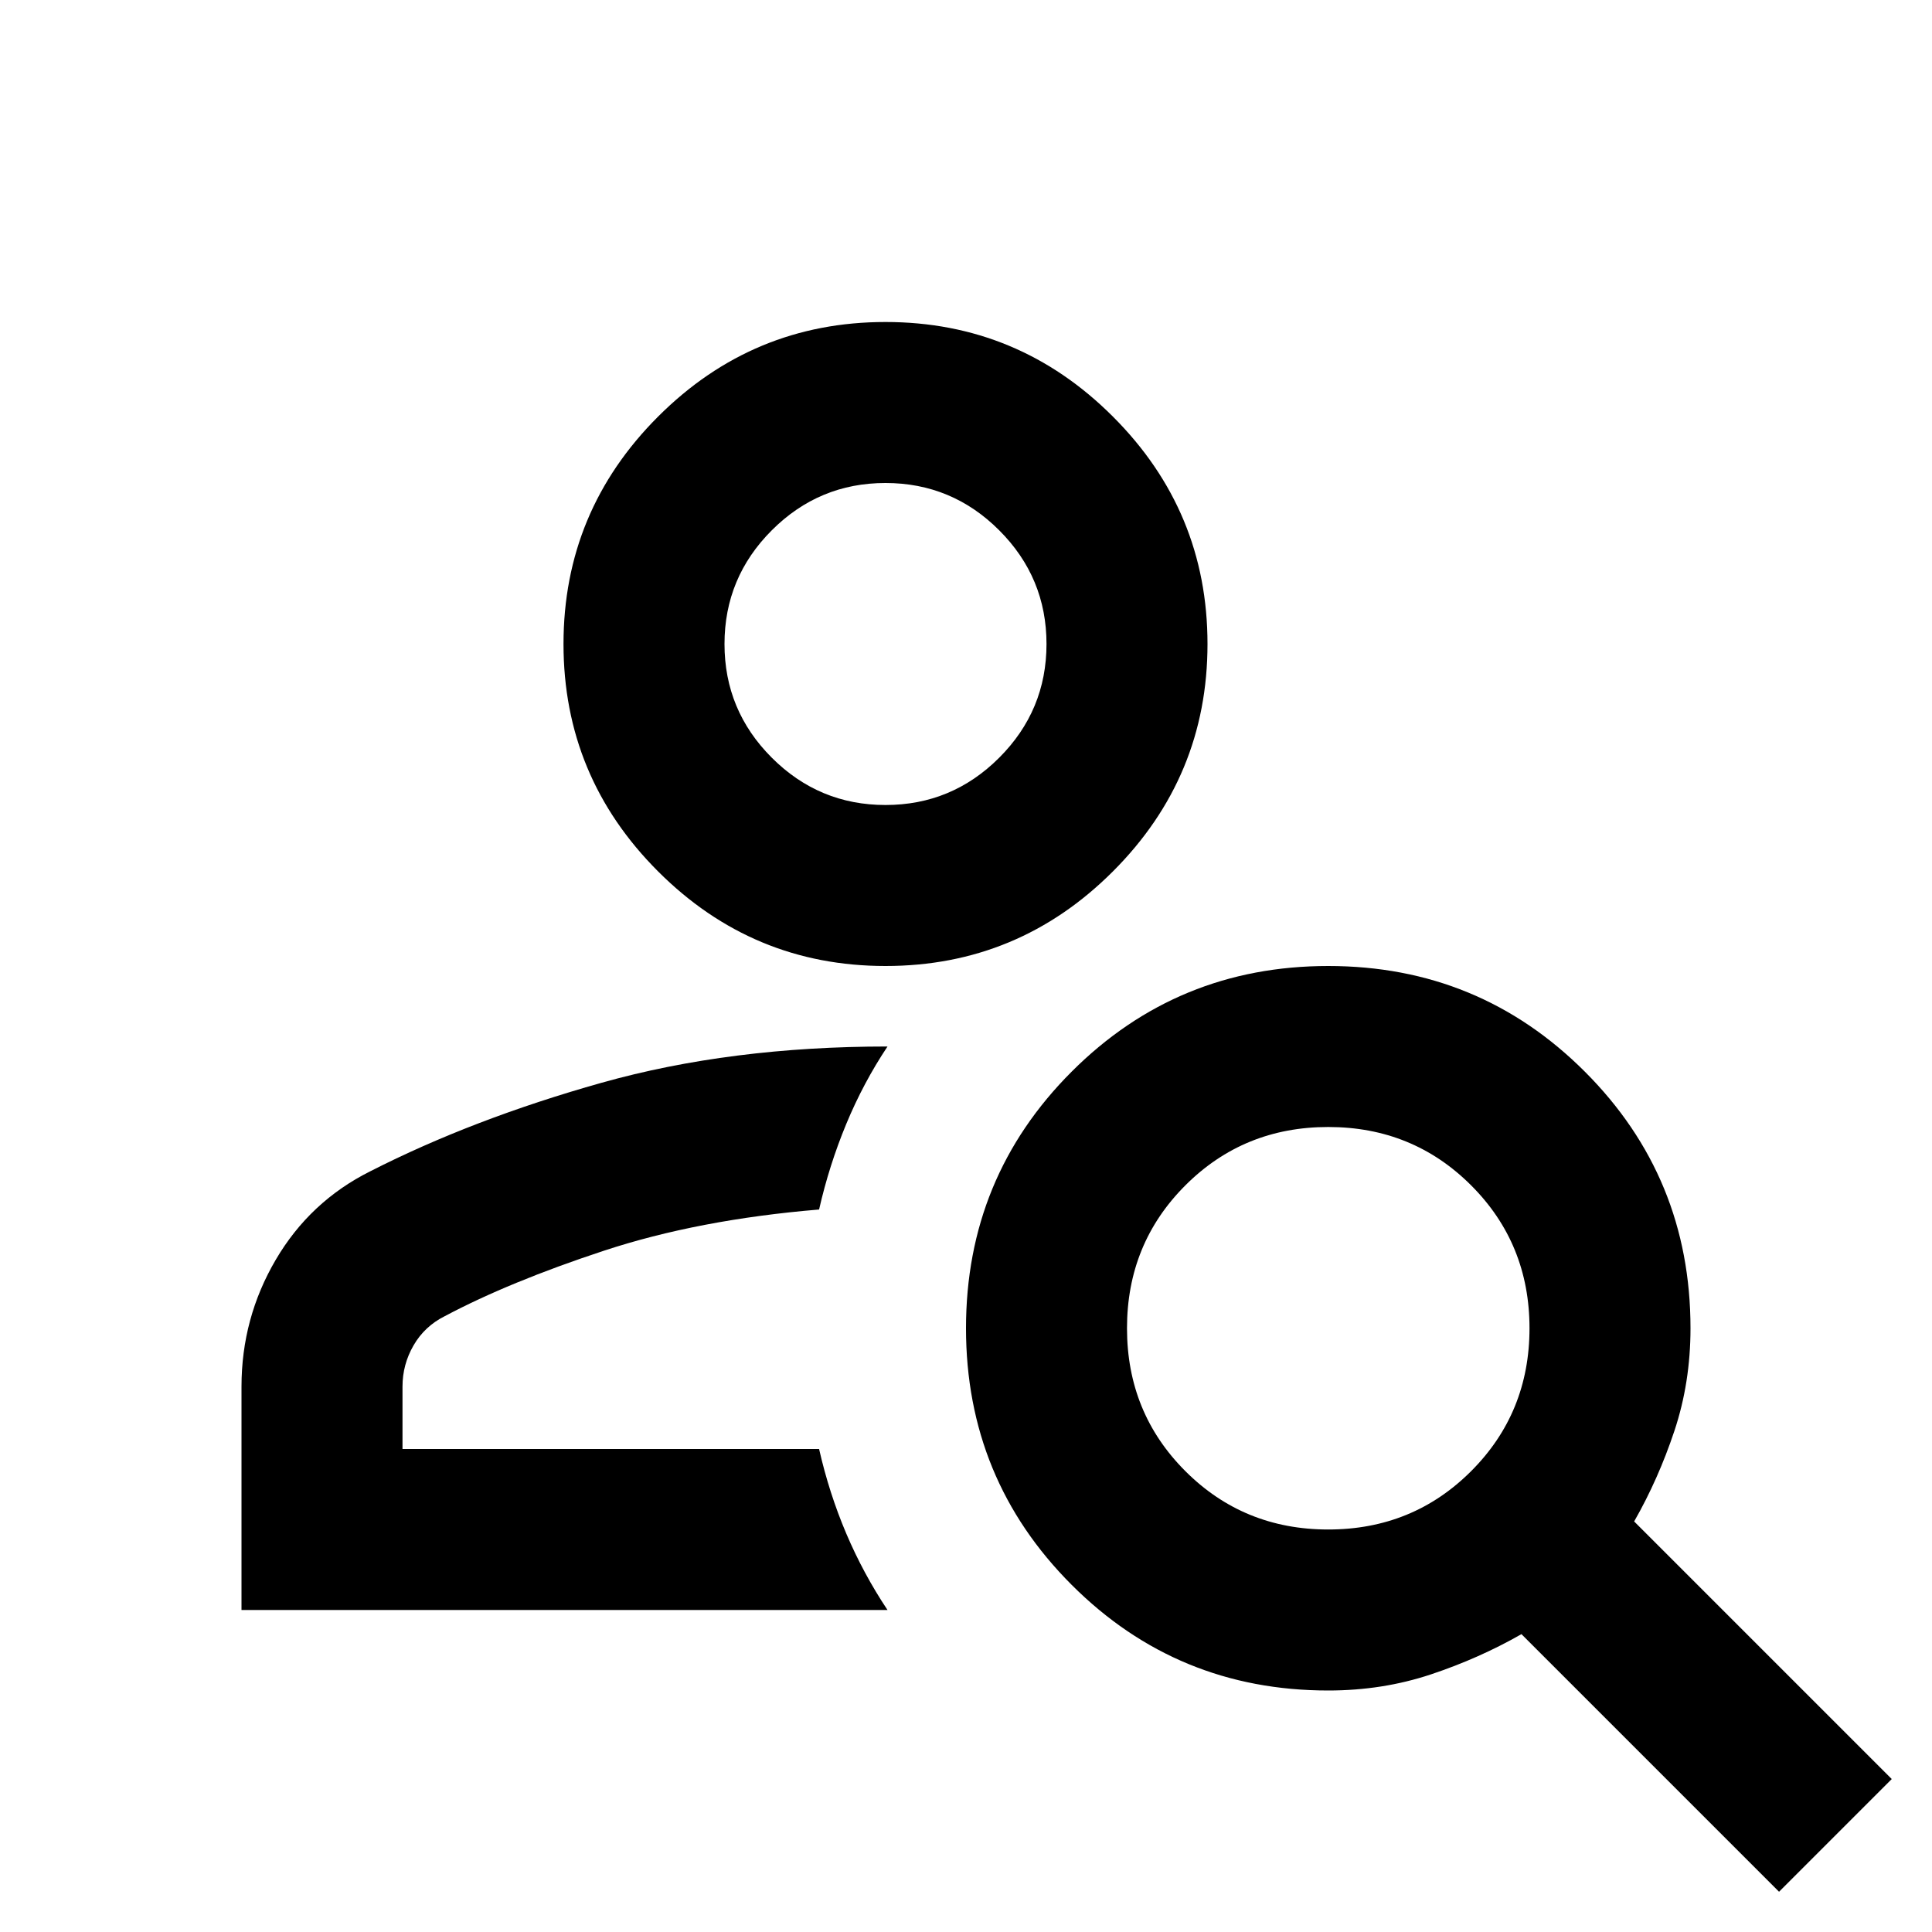
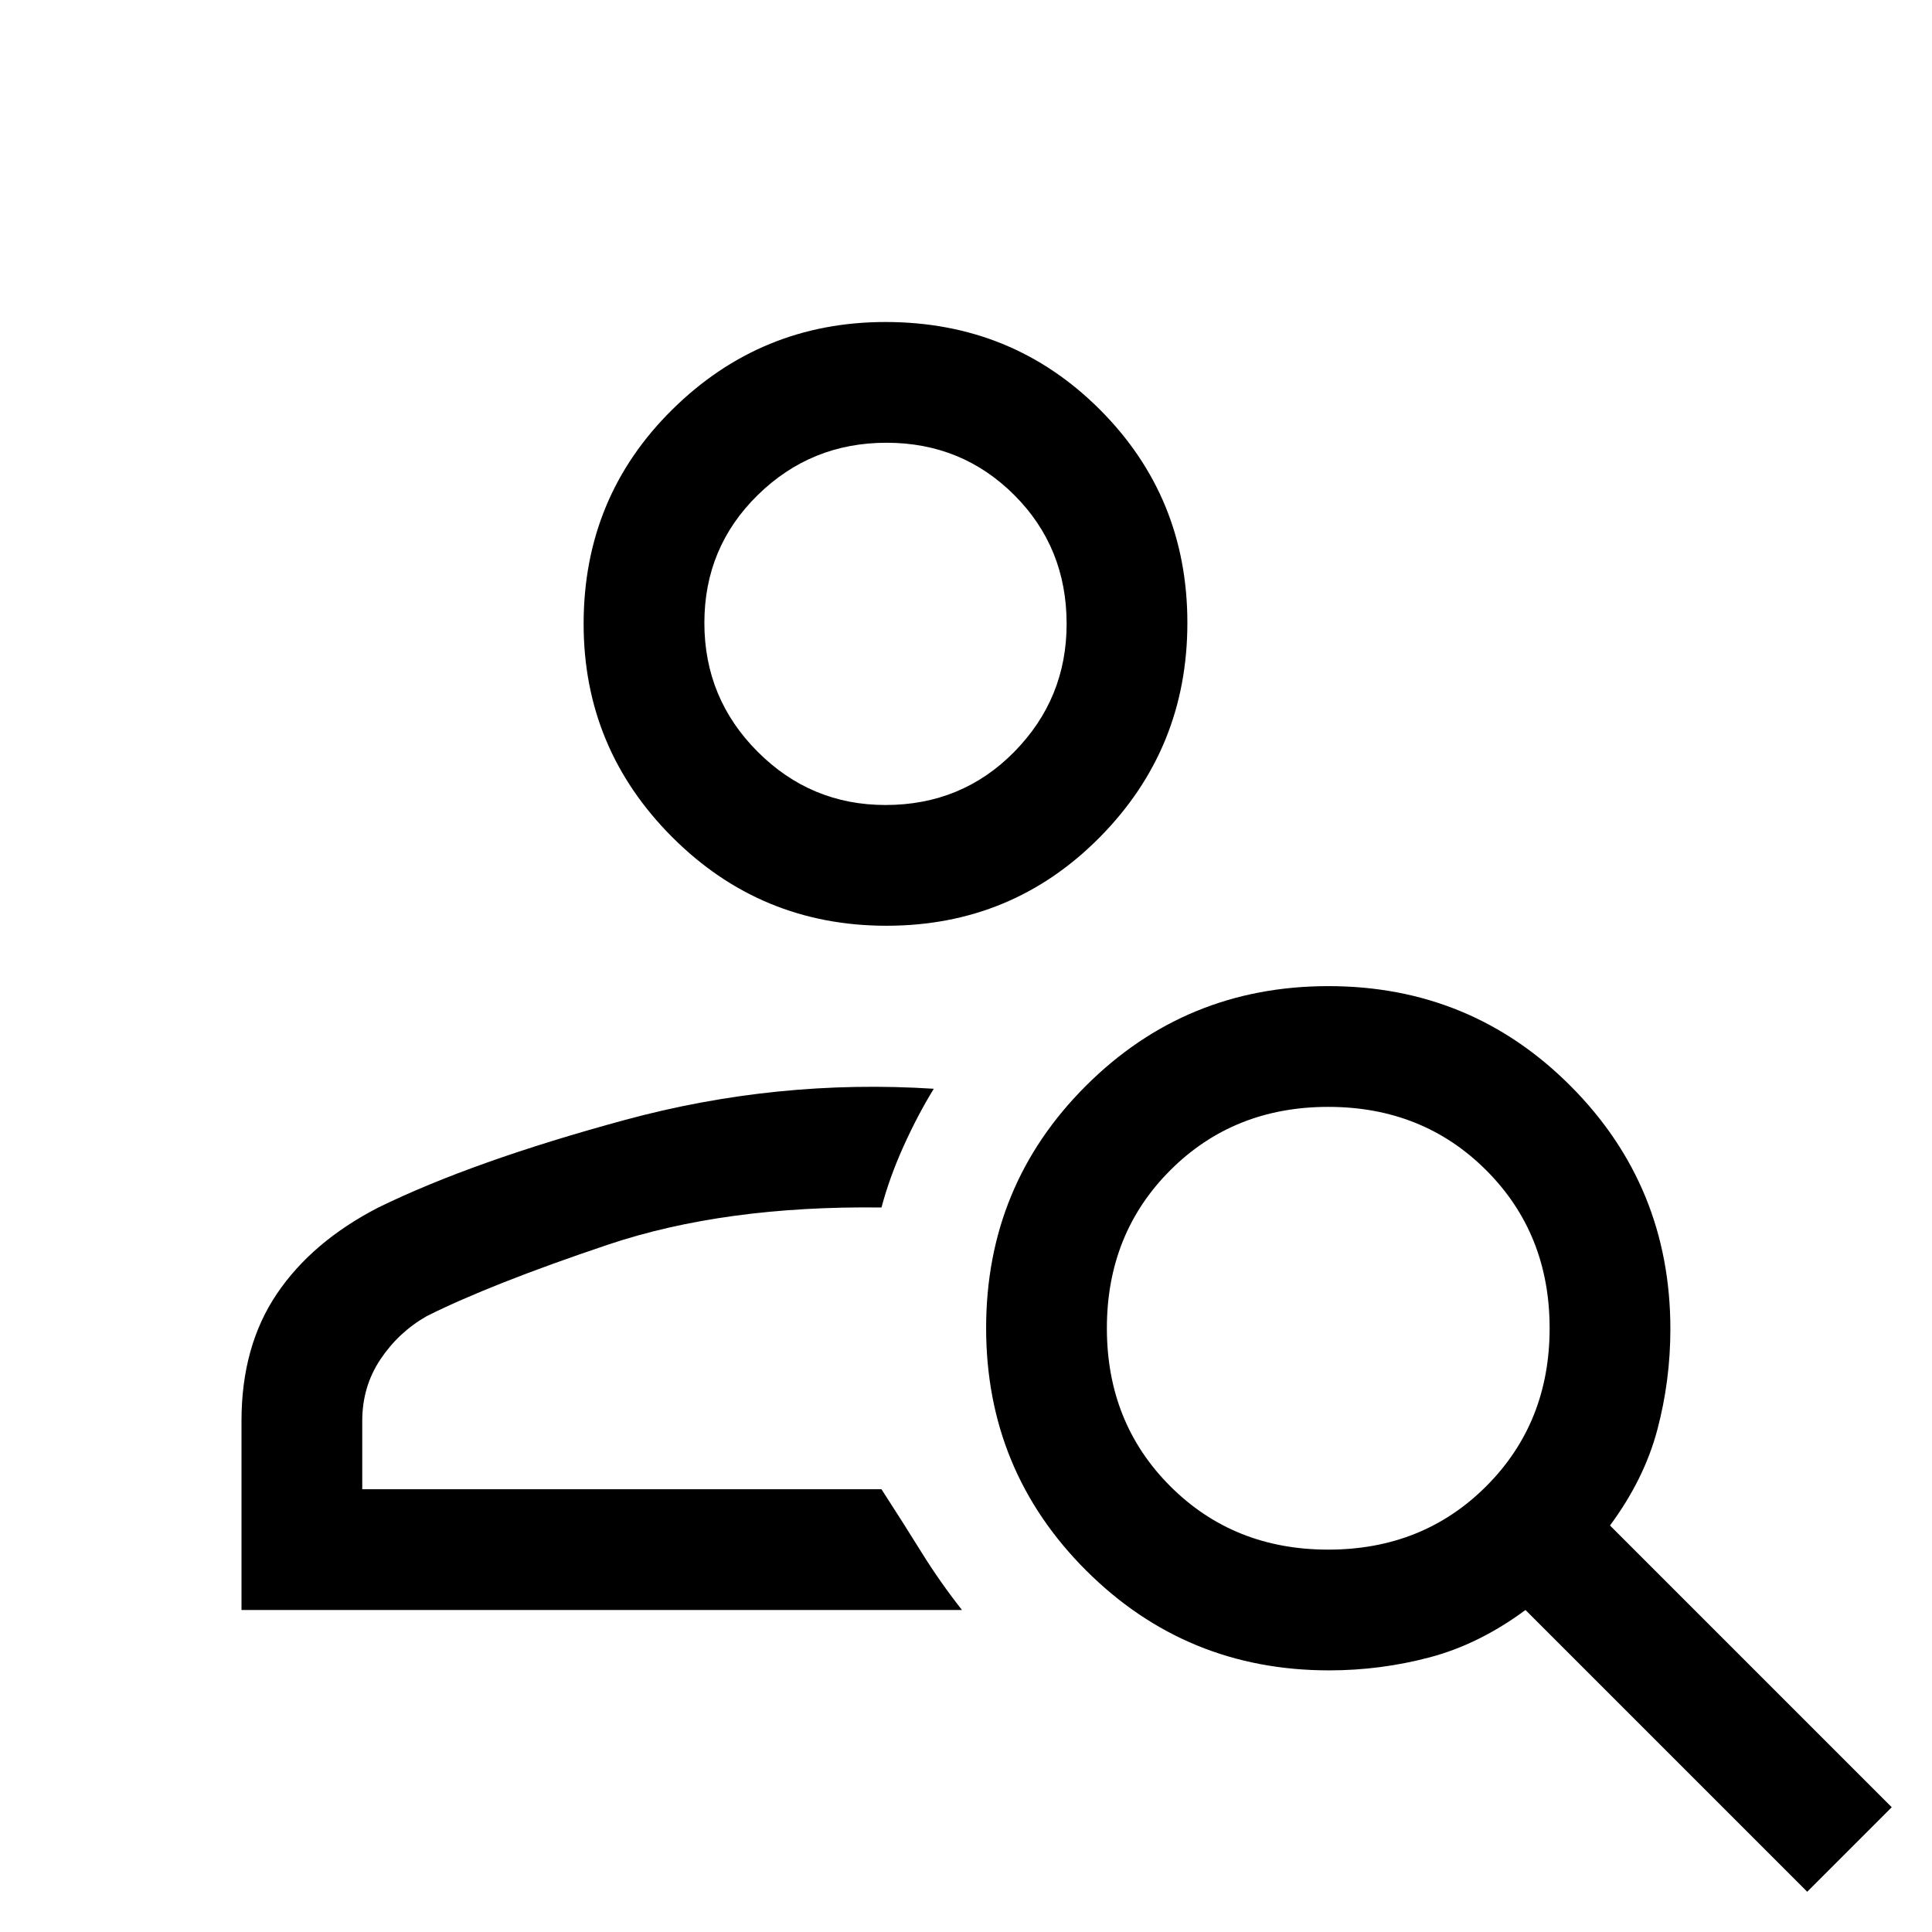
- <svg xmlns="http://www.w3.org/2000/svg" height="24" viewBox="0 -960 960 960" width="24">
-   <path d="M440-480q-66 0-113-47t-47-113q0-66 47-113t113-47q66 0 113 47t47 113q0 66-47 113t-113 47Zm0-80q33 0 56.5-23.5T520-640q0-33-23.5-56.5T440-720q-33 0-56.5 23.5T360-640q0 33 23.5 56.5T440-560ZM884-20 756-148q-21 12-45 20t-51 8q-75 0-127.5-52.5T480-300q0-75 52.5-127.5T660-480q75 0 127.5 52.5T840-300q0 27-8 51t-20 45L940-76l-56 56ZM660-200q42 0 71-29t29-71q0-42-29-71t-71-29q-42 0-71 29t-29 71q0 42 29 71t71 29Zm-540 40v-111q0-34 17-63t47-44q51-26 115-44t142-18q-12 18-20.5 38.5T407-359q-60 5-107 20.5T221-306q-10 5-15.5 14.5T200-271v31h207q5 22 13.5 42t20.5 38H120Zm320-480Zm-33 400Z" />
+ <svg xmlns="http://www.w3.org/2000/svg" height="48" viewBox="0 -960 960 960" width="48">
+   <path d="M440.5-500Q378-500 334-544.062 290-588.125 290-650q0-63 44.062-106.5Q378.125-800 440-800q63 0 106.5 43.5t43.5 106q0 62.5-43.5 106.5t-106 44Zm-.5-60q38 0 64-26.438 26-26.437 26-63.562 0-38-26-64t-63.5-26q-37.5 0-64 26T350-650.5q0 37.5 26.438 64Q402.875-560 440-560ZM898-20 758-160q-23 17-47.5 23.5t-50.065 6.5q-71.015 0-120.725-49.618Q490-229.235 490-300.118 490-371 539.618-420.5q49.617-49.5 120.5-49.5Q731-470 780.5-420.29T830-299.565q0 25.565-6.5 50.065Q817-225 800-202L940-62l-42 42ZM660-190q47 0 78.5-31.5T770-300q0-47-31.5-78.5T660-410q-47 0-78.5 31.5T550-300q0 47 31.5 78.5T660-190Zm-540 30v-94q0-37 17.5-63t50.5-43q47-23 122.5-43.5T464-419q-8 13-15 28.5T438-360q-78-1-136 18.5T212-306q-14 8-23 21.5t-9 30.5v34h258q11 17 20 31.5t20 28.5H120Zm320-490Zm-2 430Z" />
</svg>
